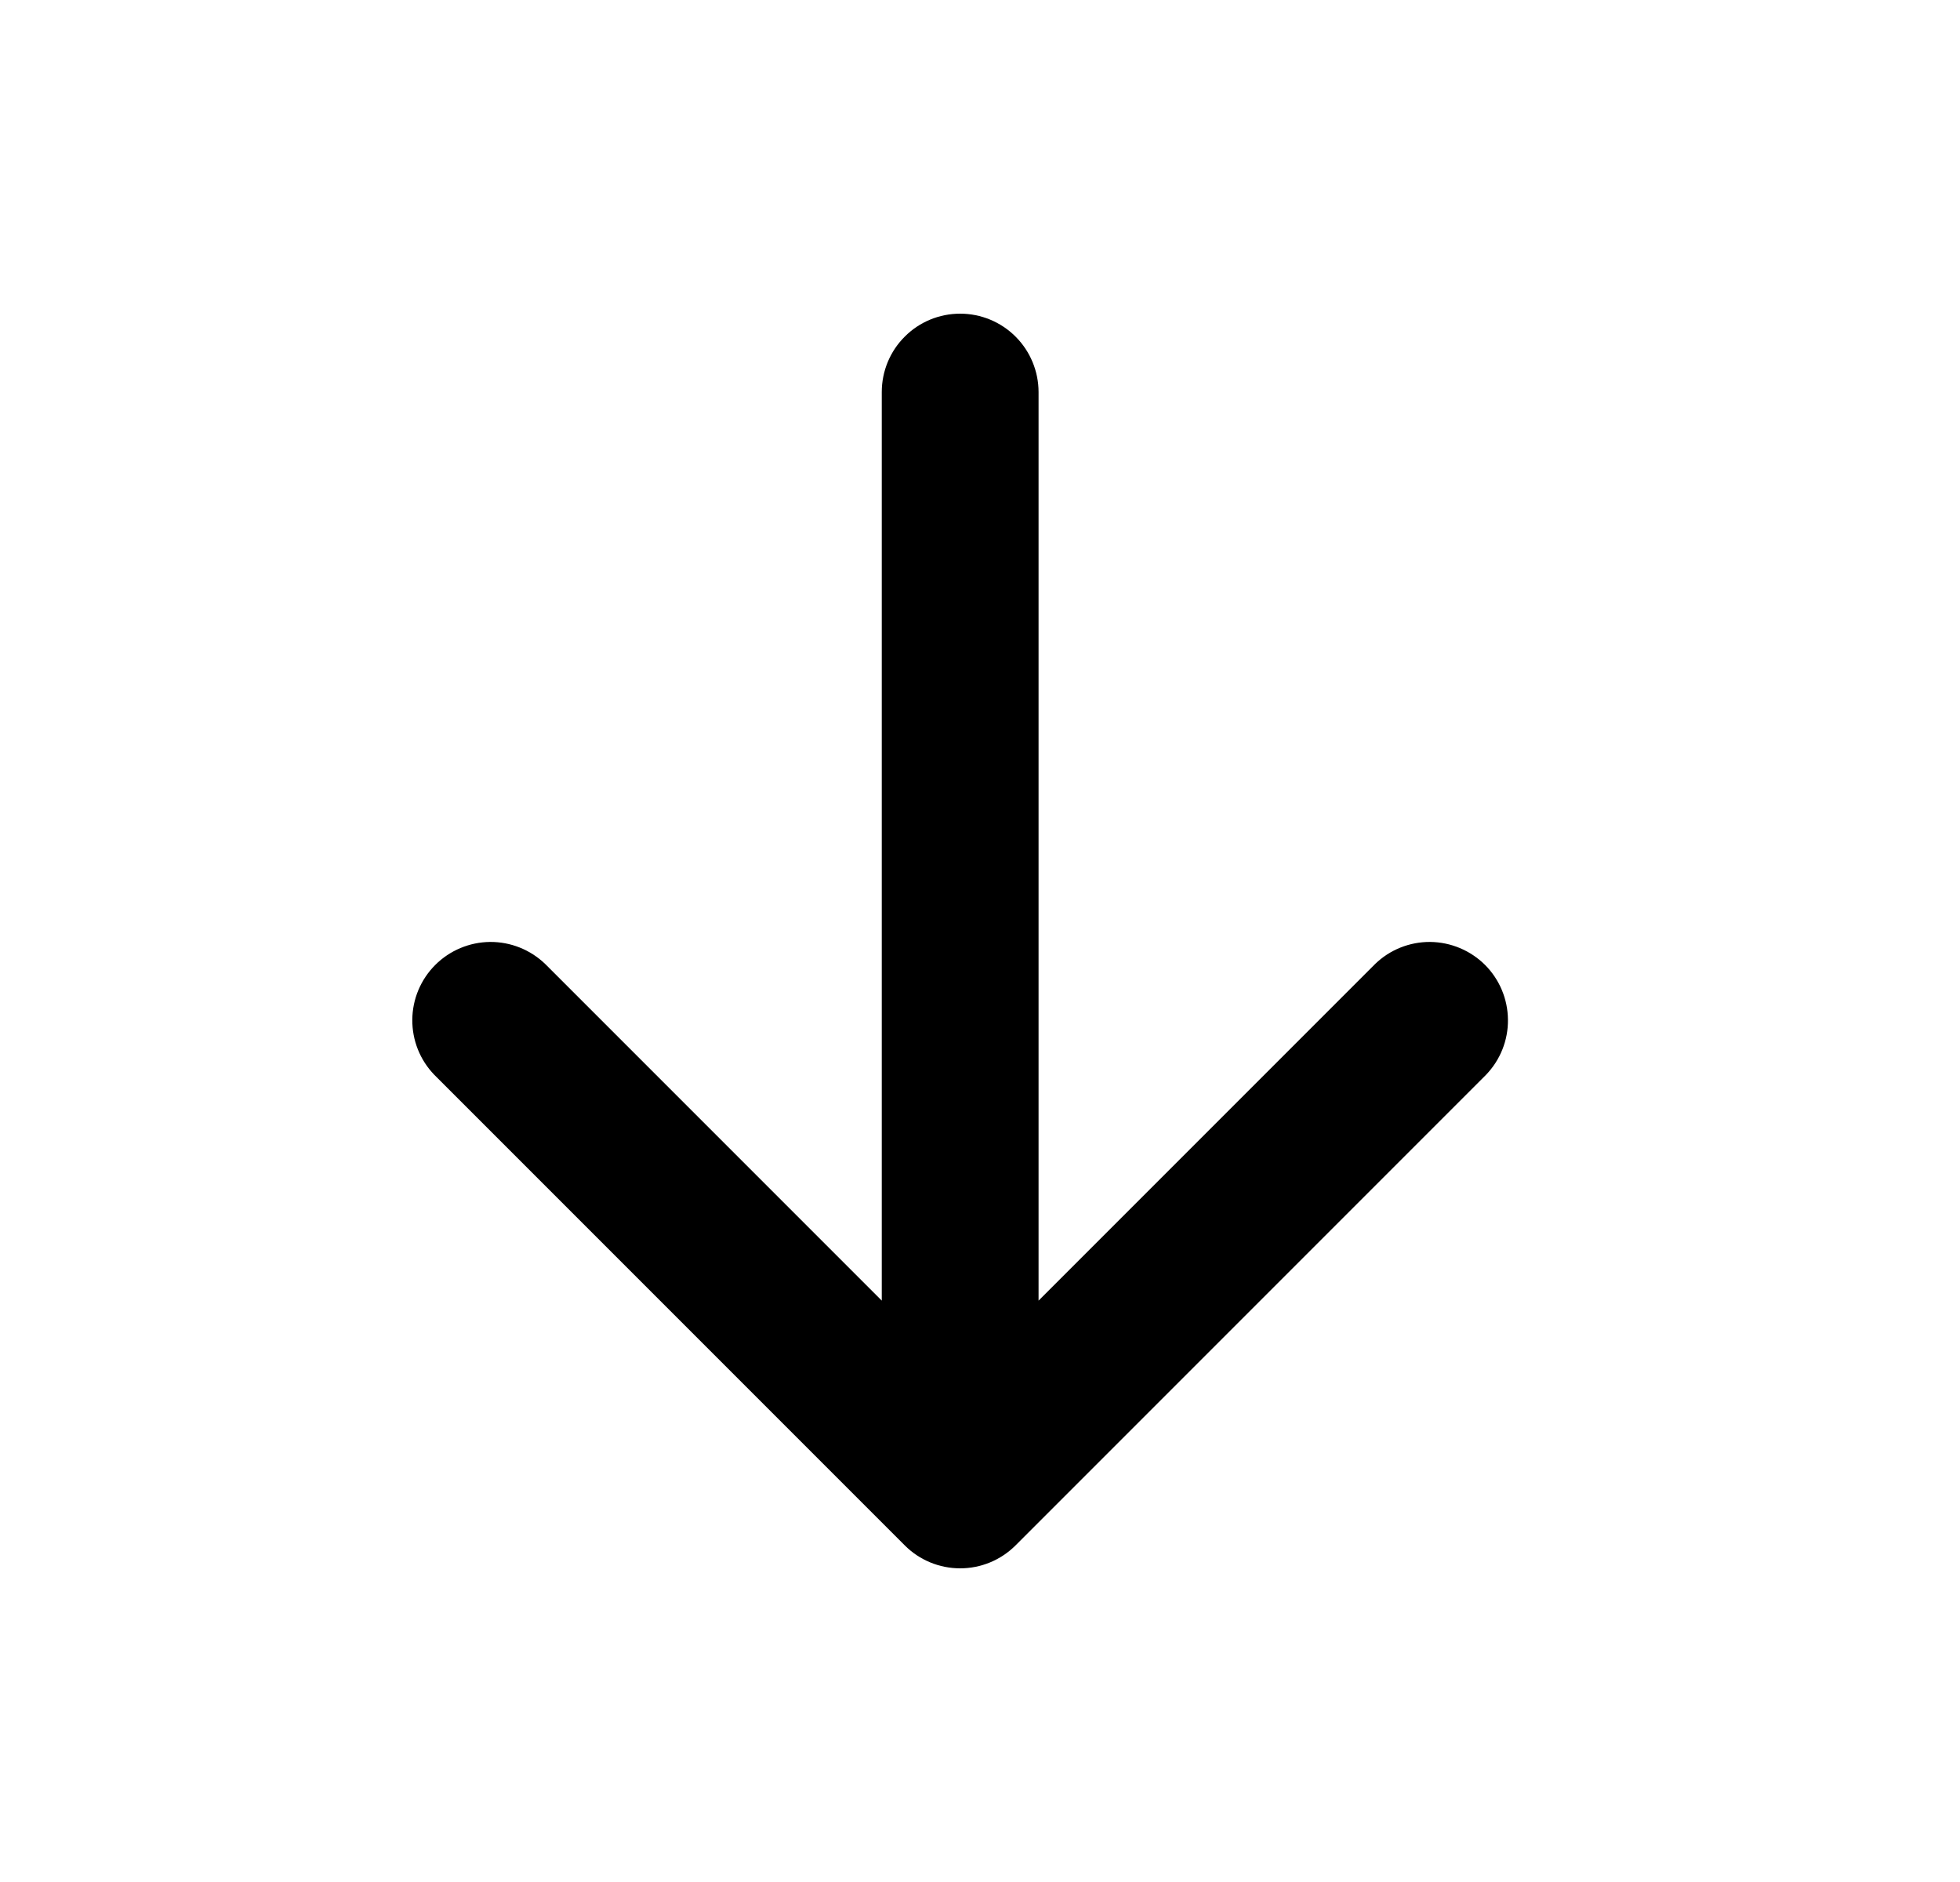
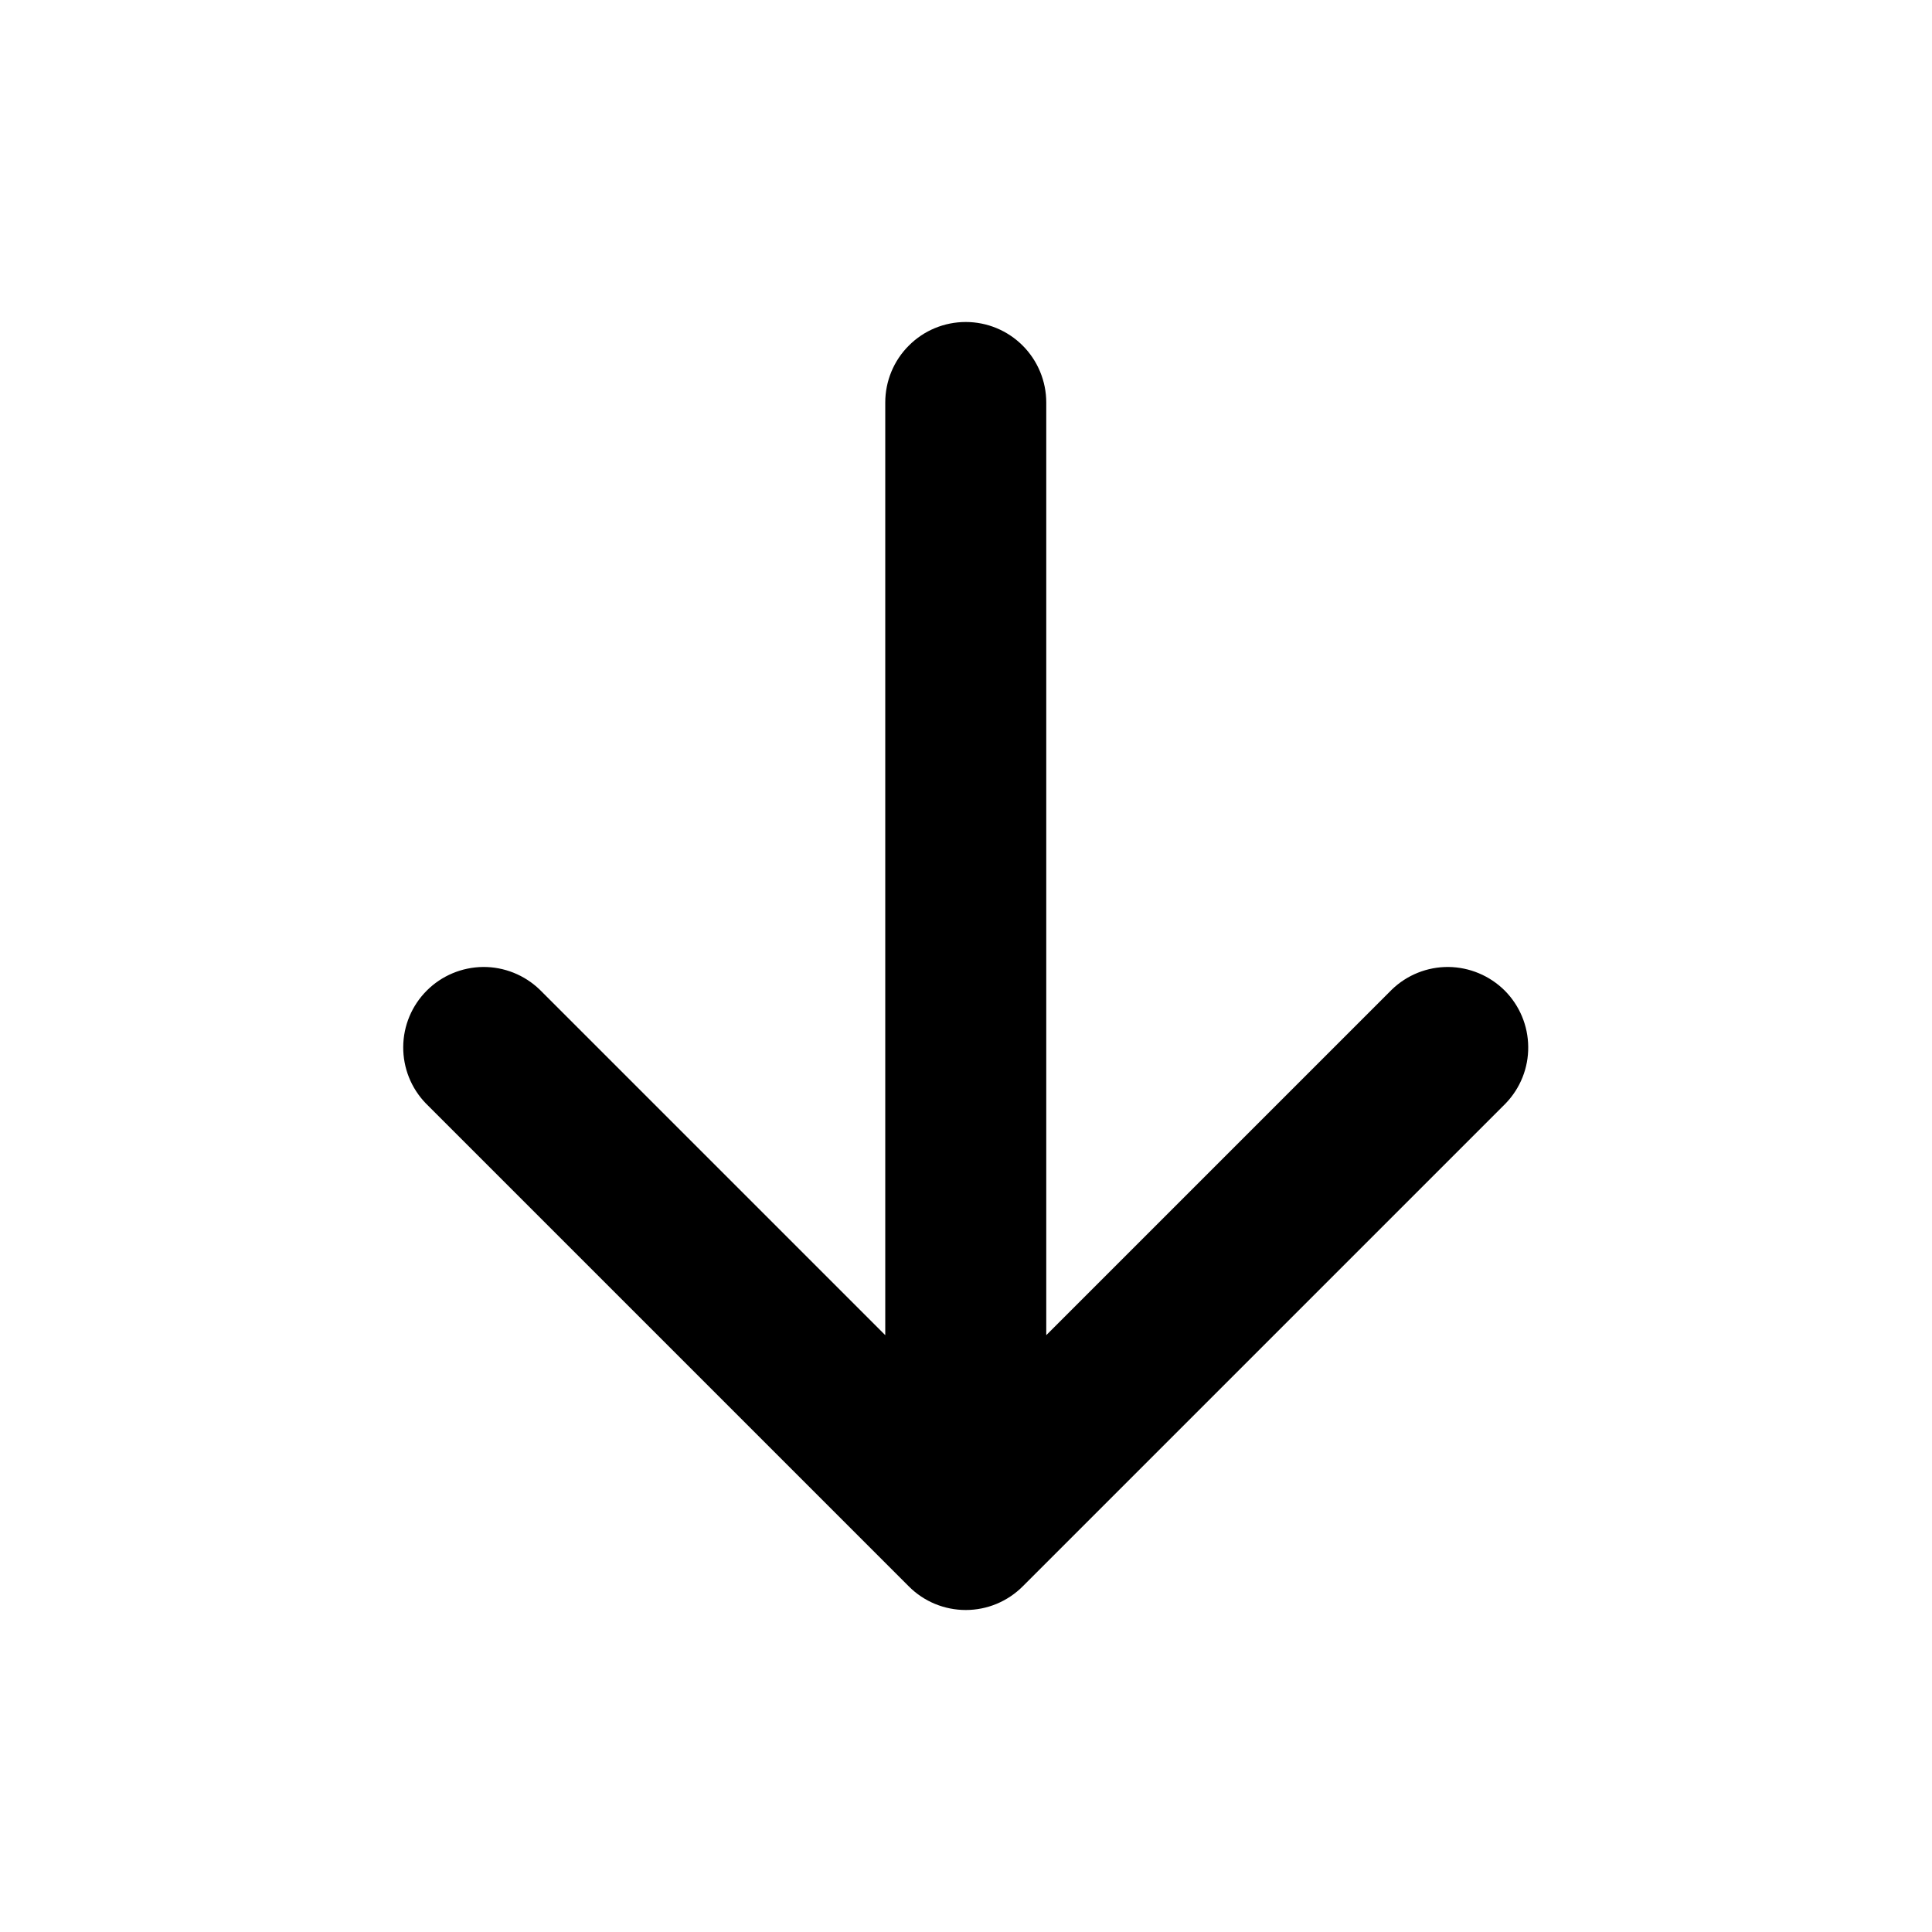
- <svg xmlns="http://www.w3.org/2000/svg" viewBox="0 0 25 24">
-   <path d="M12.247 20C11.982 20 11.727 19.895 11.54 19.707L5.54 13.707C5.357 13.518 5.257 13.266 5.259 13.004C5.261 12.741 5.366 12.491 5.552 12.305C5.737 12.12 5.988 12.015 6.25 12.012C6.512 12.01 6.765 12.111 6.954 12.293L11.247 16.586L11.247 5C11.247 4.735 11.352 4.48 11.54 4.293C11.727 4.105 11.981 4 12.247 4C12.512 4 12.766 4.105 12.954 4.293C13.141 4.48 13.247 4.735 13.247 5L13.247 16.586L17.54 12.293C17.728 12.111 17.981 12.01 18.243 12.012C18.505 12.015 18.756 12.12 18.942 12.305C19.127 12.491 19.232 12.741 19.234 13.004C19.237 13.266 19.136 13.518 18.954 13.707L12.954 19.707C12.766 19.895 12.512 20 12.247 20Z" />
+ <svg xmlns="http://www.w3.org/2000/svg" viewBox="0 0 24 24">
+   <path d="M11.997 20C11.732 20 11.477 19.895 11.29 19.707L5.29 13.707C5.107 13.518 5.007 13.266 5.009 13.004C5.011 12.741 5.116 12.491 5.302 12.305C5.487 12.12 5.738 12.015 6 12.012C6.262 12.01 6.515 12.111 6.704 12.293L10.997 16.586L10.997 5C10.997 4.735 11.102 4.48 11.29 4.293C11.477 4.105 11.731 4 11.997 4C12.262 4 12.516 4.105 12.704 4.293C12.891 4.48 12.997 4.735 12.997 5L12.997 16.586L17.29 12.293C17.478 12.111 17.731 12.01 17.993 12.012C18.255 12.015 18.506 12.12 18.692 12.305C18.877 12.491 18.982 12.741 18.984 13.004C18.987 13.266 18.886 13.518 18.704 13.707L12.704 19.707C12.516 19.895 12.262 20 11.997 20Z" />
</svg>
